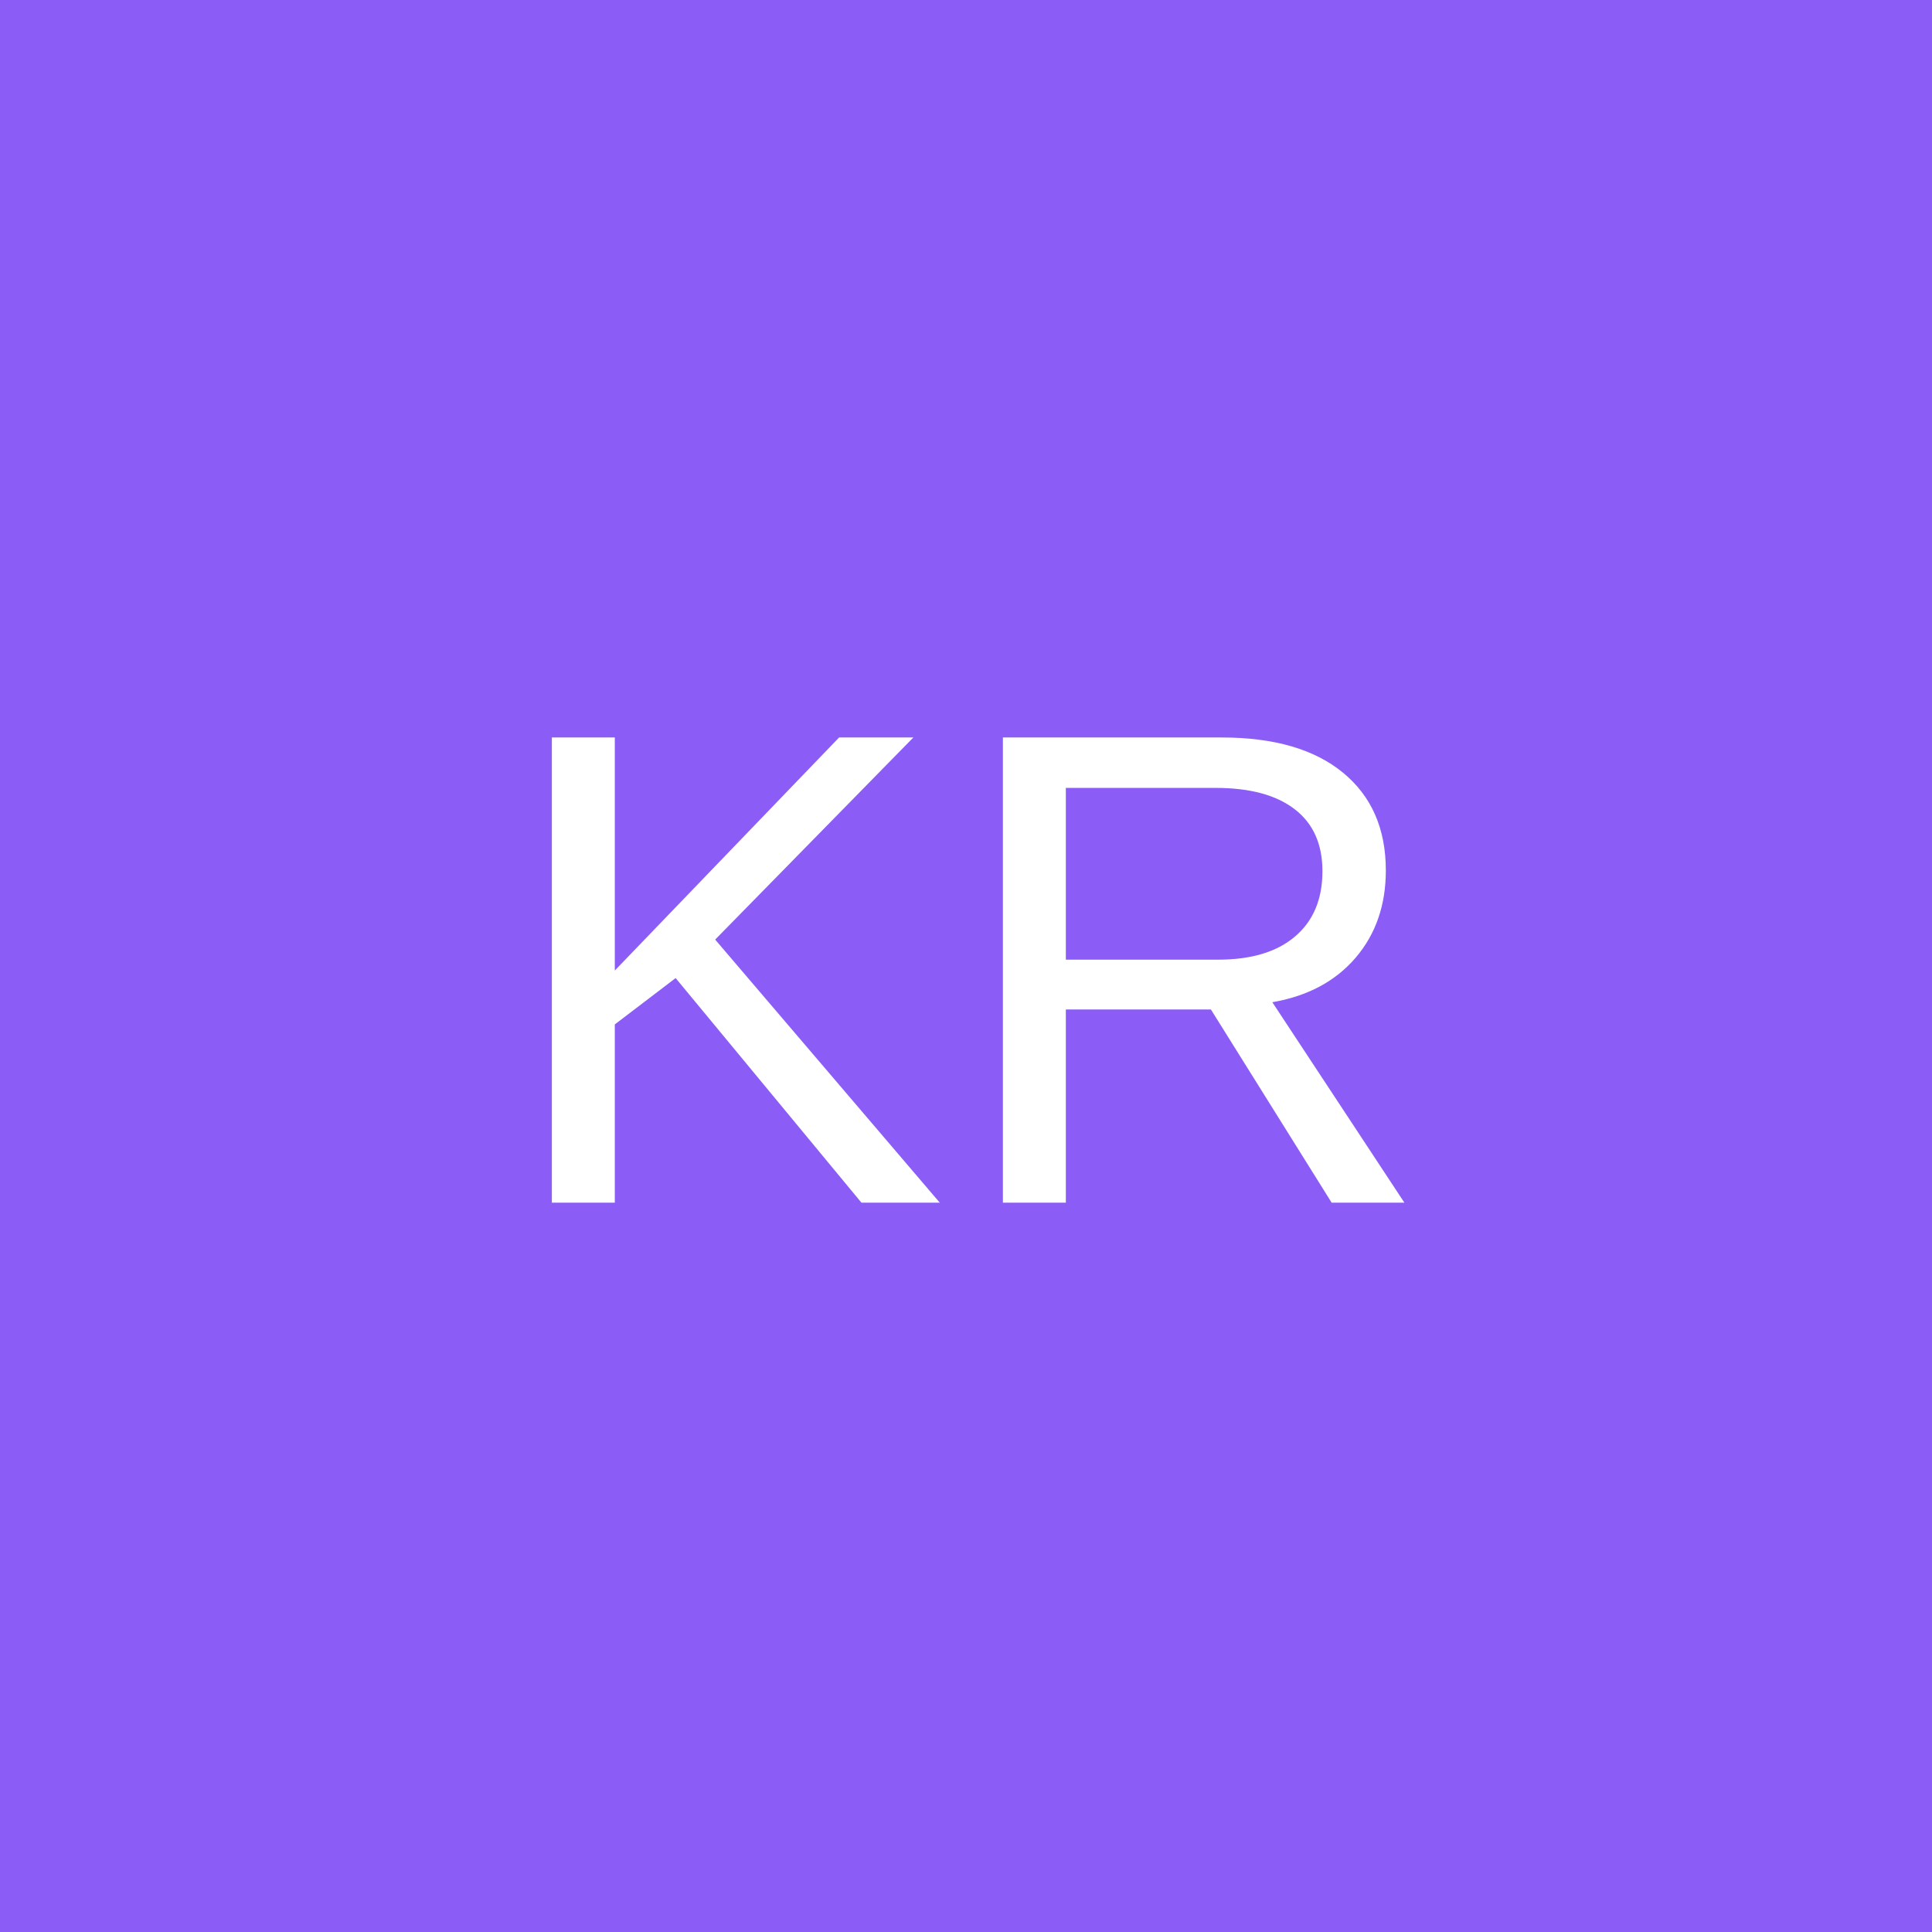
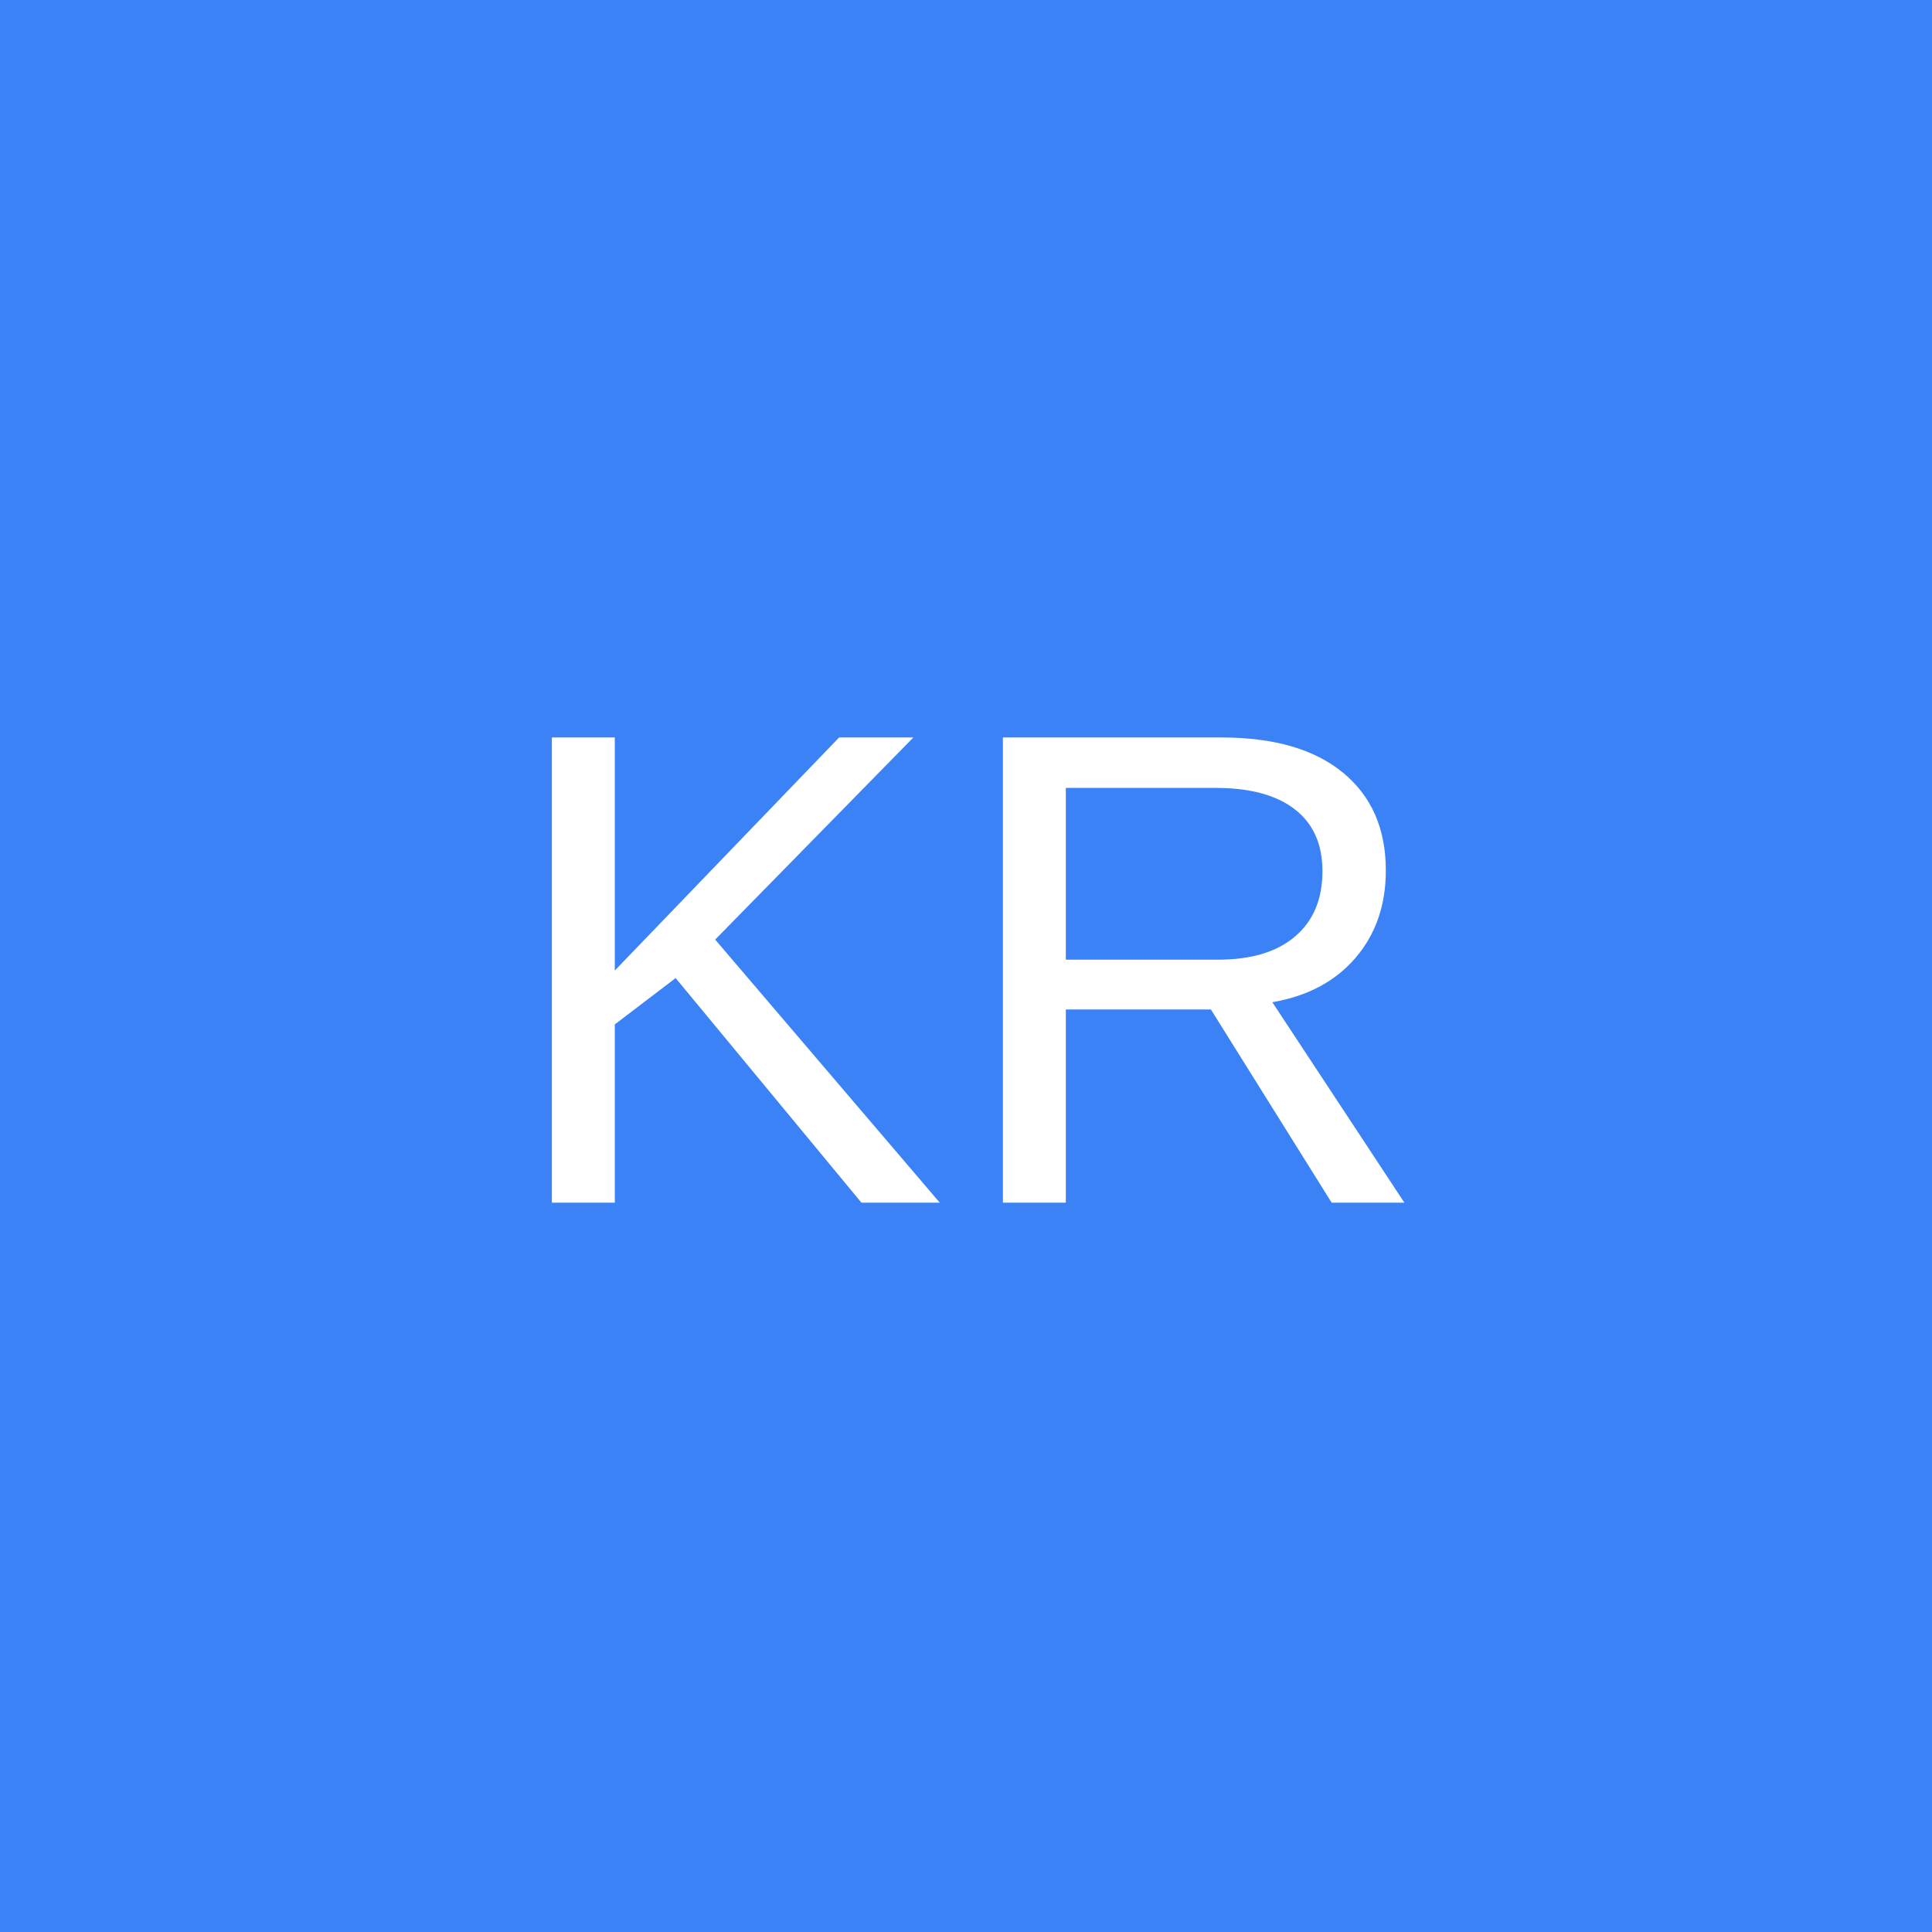
<svg xmlns="http://www.w3.org/2000/svg" width="200" height="200" viewBox="0 0 200 200">
-   <rect width="200" height="200" fill="#8b5cf6" />
+   <rect width="200" height="200" fill="#3b82f6" />
  <text x="50%" y="50%" font-family="Arial, Helvetica, sans-serif" font-size="70" fill="#ffffff" text-anchor="middle" dy=".35em">KR</text>
</svg>
